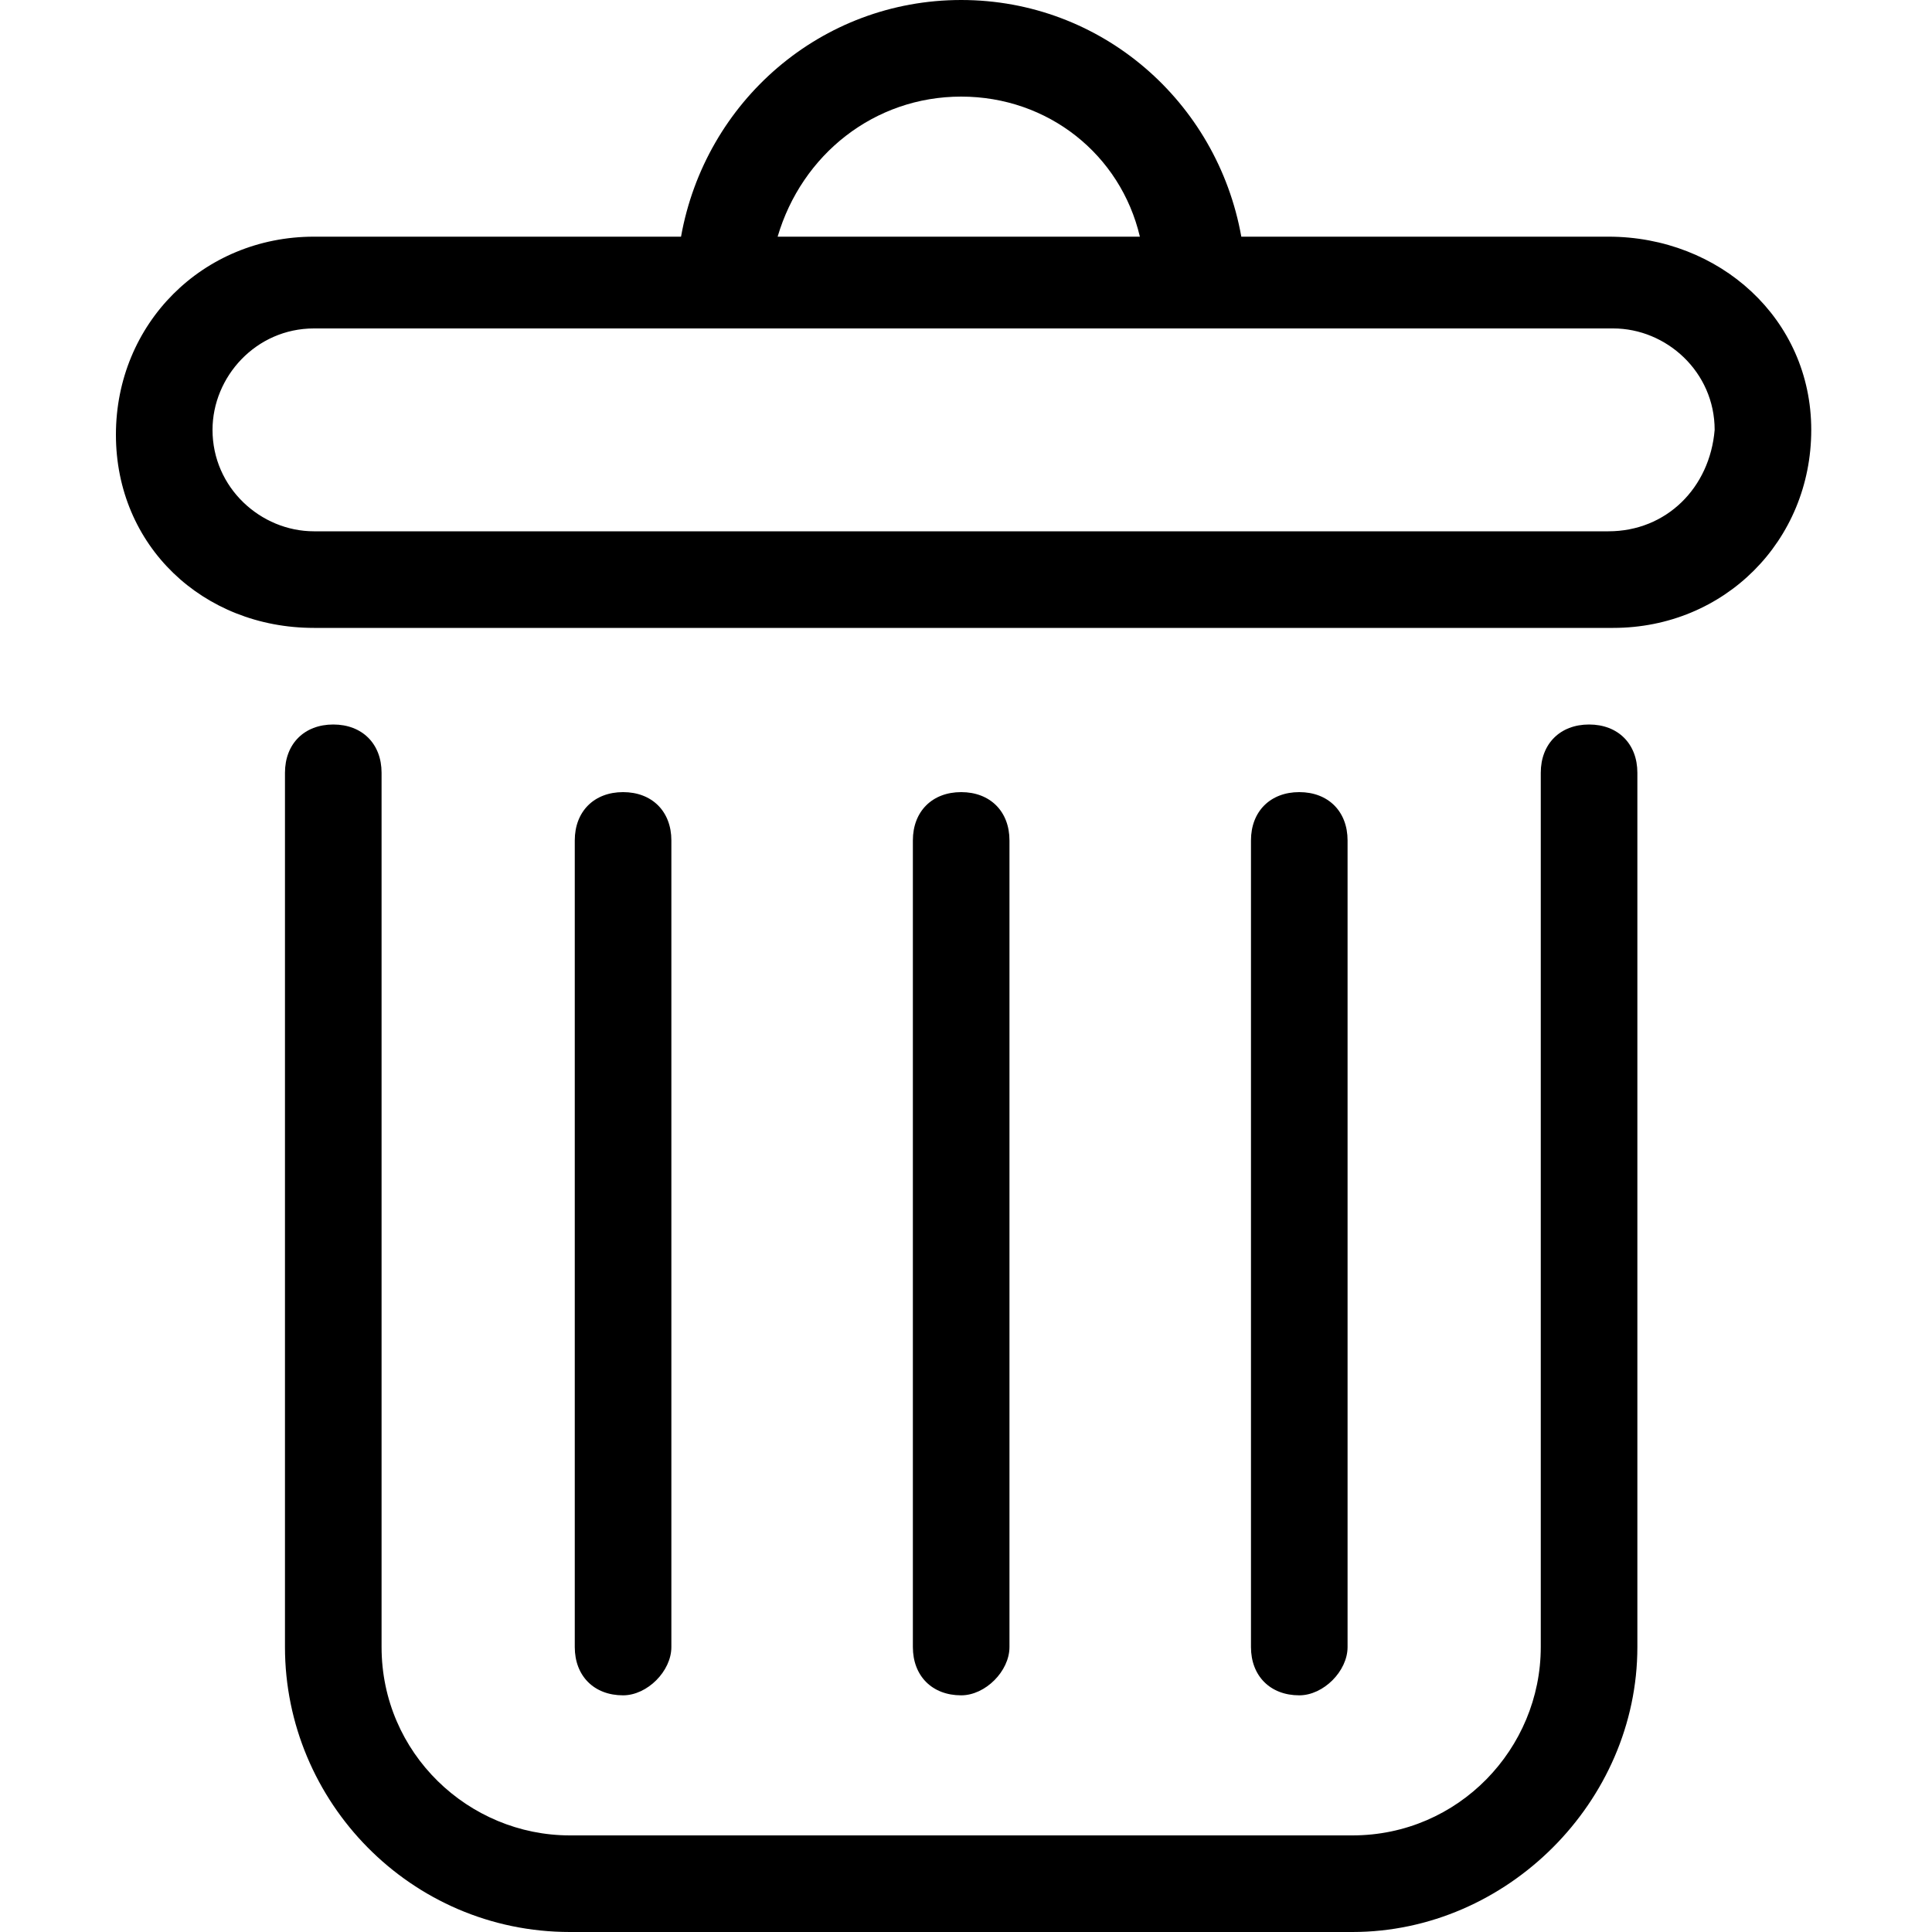
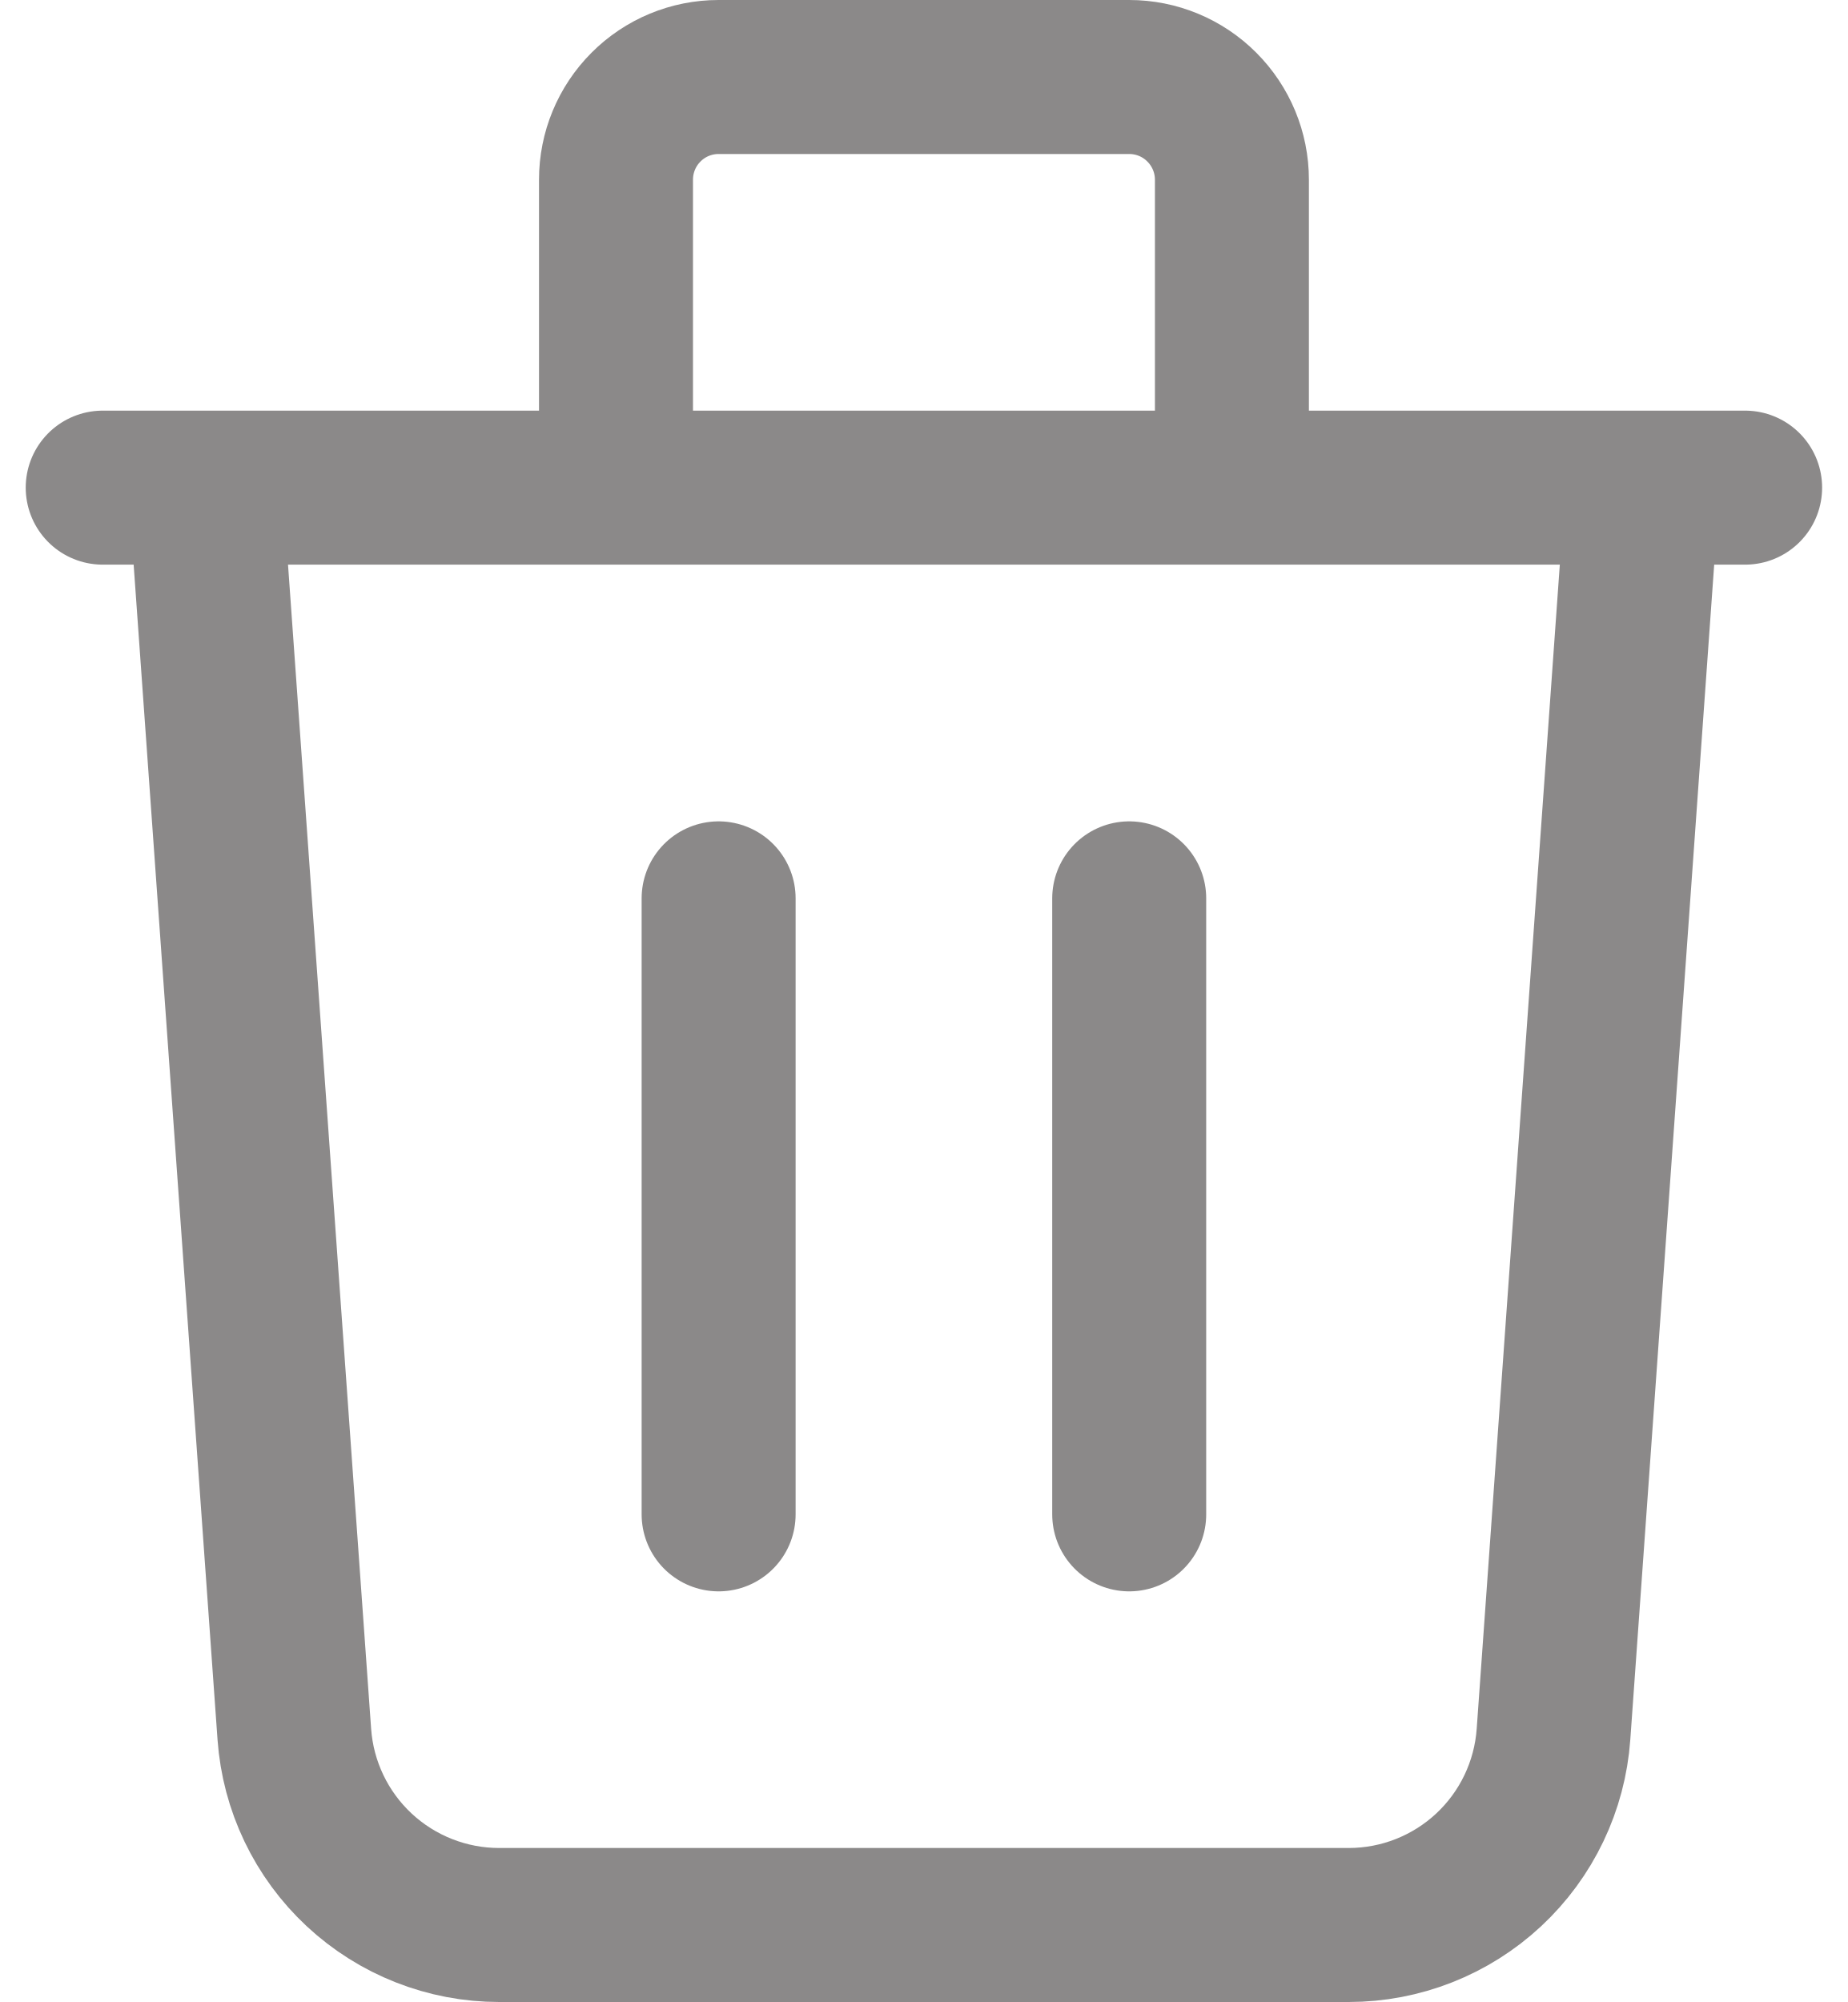
- <svg xmlns="http://www.w3.org/2000/svg" enable-background="new 0 0 40 40" id="Слой_1" version="1.1" viewBox="0 0 40 40" xml:space="preserve">
-   <g>
-     <path d="M28,40H11.8c-3.3,0-5.9-2.7-5.9-5.9V16c0-0.6,0.4-1,1-1s1,0.4,1,1v18.1c0,2.2,1.8,3.9,3.9,3.9H28c2.2,0,3.9-1.8,3.9-3.9V16   c0-0.6,0.4-1,1-1s1,0.4,1,1v18.1C33.9,37.3,31.2,40,28,40z" />
-   </g>
-   <g>
-     <path d="M33.3,4.9h-7.6C25.2,2.1,22.8,0,19.9,0s-5.3,2.1-5.8,4.9H6.5c-2.3,0-4.1,1.8-4.1,4.1S4.2,13,6.5,13h26.9   c2.3,0,4.1-1.8,4.1-4.1S35.6,4.9,33.3,4.9z M19.9,2c1.8,0,3.3,1.2,3.7,2.9h-7.5C16.6,3.2,18.1,2,19.9,2z M33.3,11H6.5   c-1.1,0-2.1-0.9-2.1-2.1c0-1.1,0.9-2.1,2.1-2.1h26.9c1.1,0,2.1,0.9,2.1,2.1C35.4,10.1,34.5,11,33.3,11z" />
-   </g>
-   <g>
-     <path d="M12.9,35.1c-0.6,0-1-0.4-1-1V17.4c0-0.6,0.4-1,1-1s1,0.4,1,1v16.7C13.9,34.6,13.4,35.1,12.9,35.1z" />
-   </g>
-   <g>
-     <path d="M26.9,35.1c-0.6,0-1-0.4-1-1V17.4c0-0.6,0.4-1,1-1s1,0.4,1,1v16.7C27.9,34.6,27.4,35.1,26.9,35.1z" />
-   </g>
-   <g>
-     <path d="M19.9,35.1c-0.6,0-1-0.4-1-1V17.4c0-0.6,0.4-1,1-1s1,0.4,1,1v16.7C20.9,34.6,20.4,35.1,19.9,35.1z" />
-   </g>
+ <svg xmlns="http://www.w3.org/2000/svg" width="24" height="26" viewBox="0 0 24 26" fill="none">
+   <path d="M9.334 11.667V19.667M14.667 11.667V19.667M1.334 6.333H22.667M21.334 6.333L20.178 22.523C20.13 23.195 19.829 23.825 19.335 24.285C18.842 24.744 18.192 25 17.518 25H6.483C5.809 25 5.159 24.744 4.666 24.285C4.172 23.825 3.871 23.195 3.823 22.523L2.667 6.333H21.334ZM16.001 6.333V2.333C16.001 1.98 15.86 1.641 15.61 1.391C15.36 1.14 15.021 1 14.667 1H9.334C8.98 1 8.641 1.14 8.391 1.391C8.141 1.641 8.001 1.98 8.001 2.333V6.333H16.001Z" stroke="#8B8989" stroke-width="2" stroke-linecap="round" stroke-linejoin="round" />
</svg>
